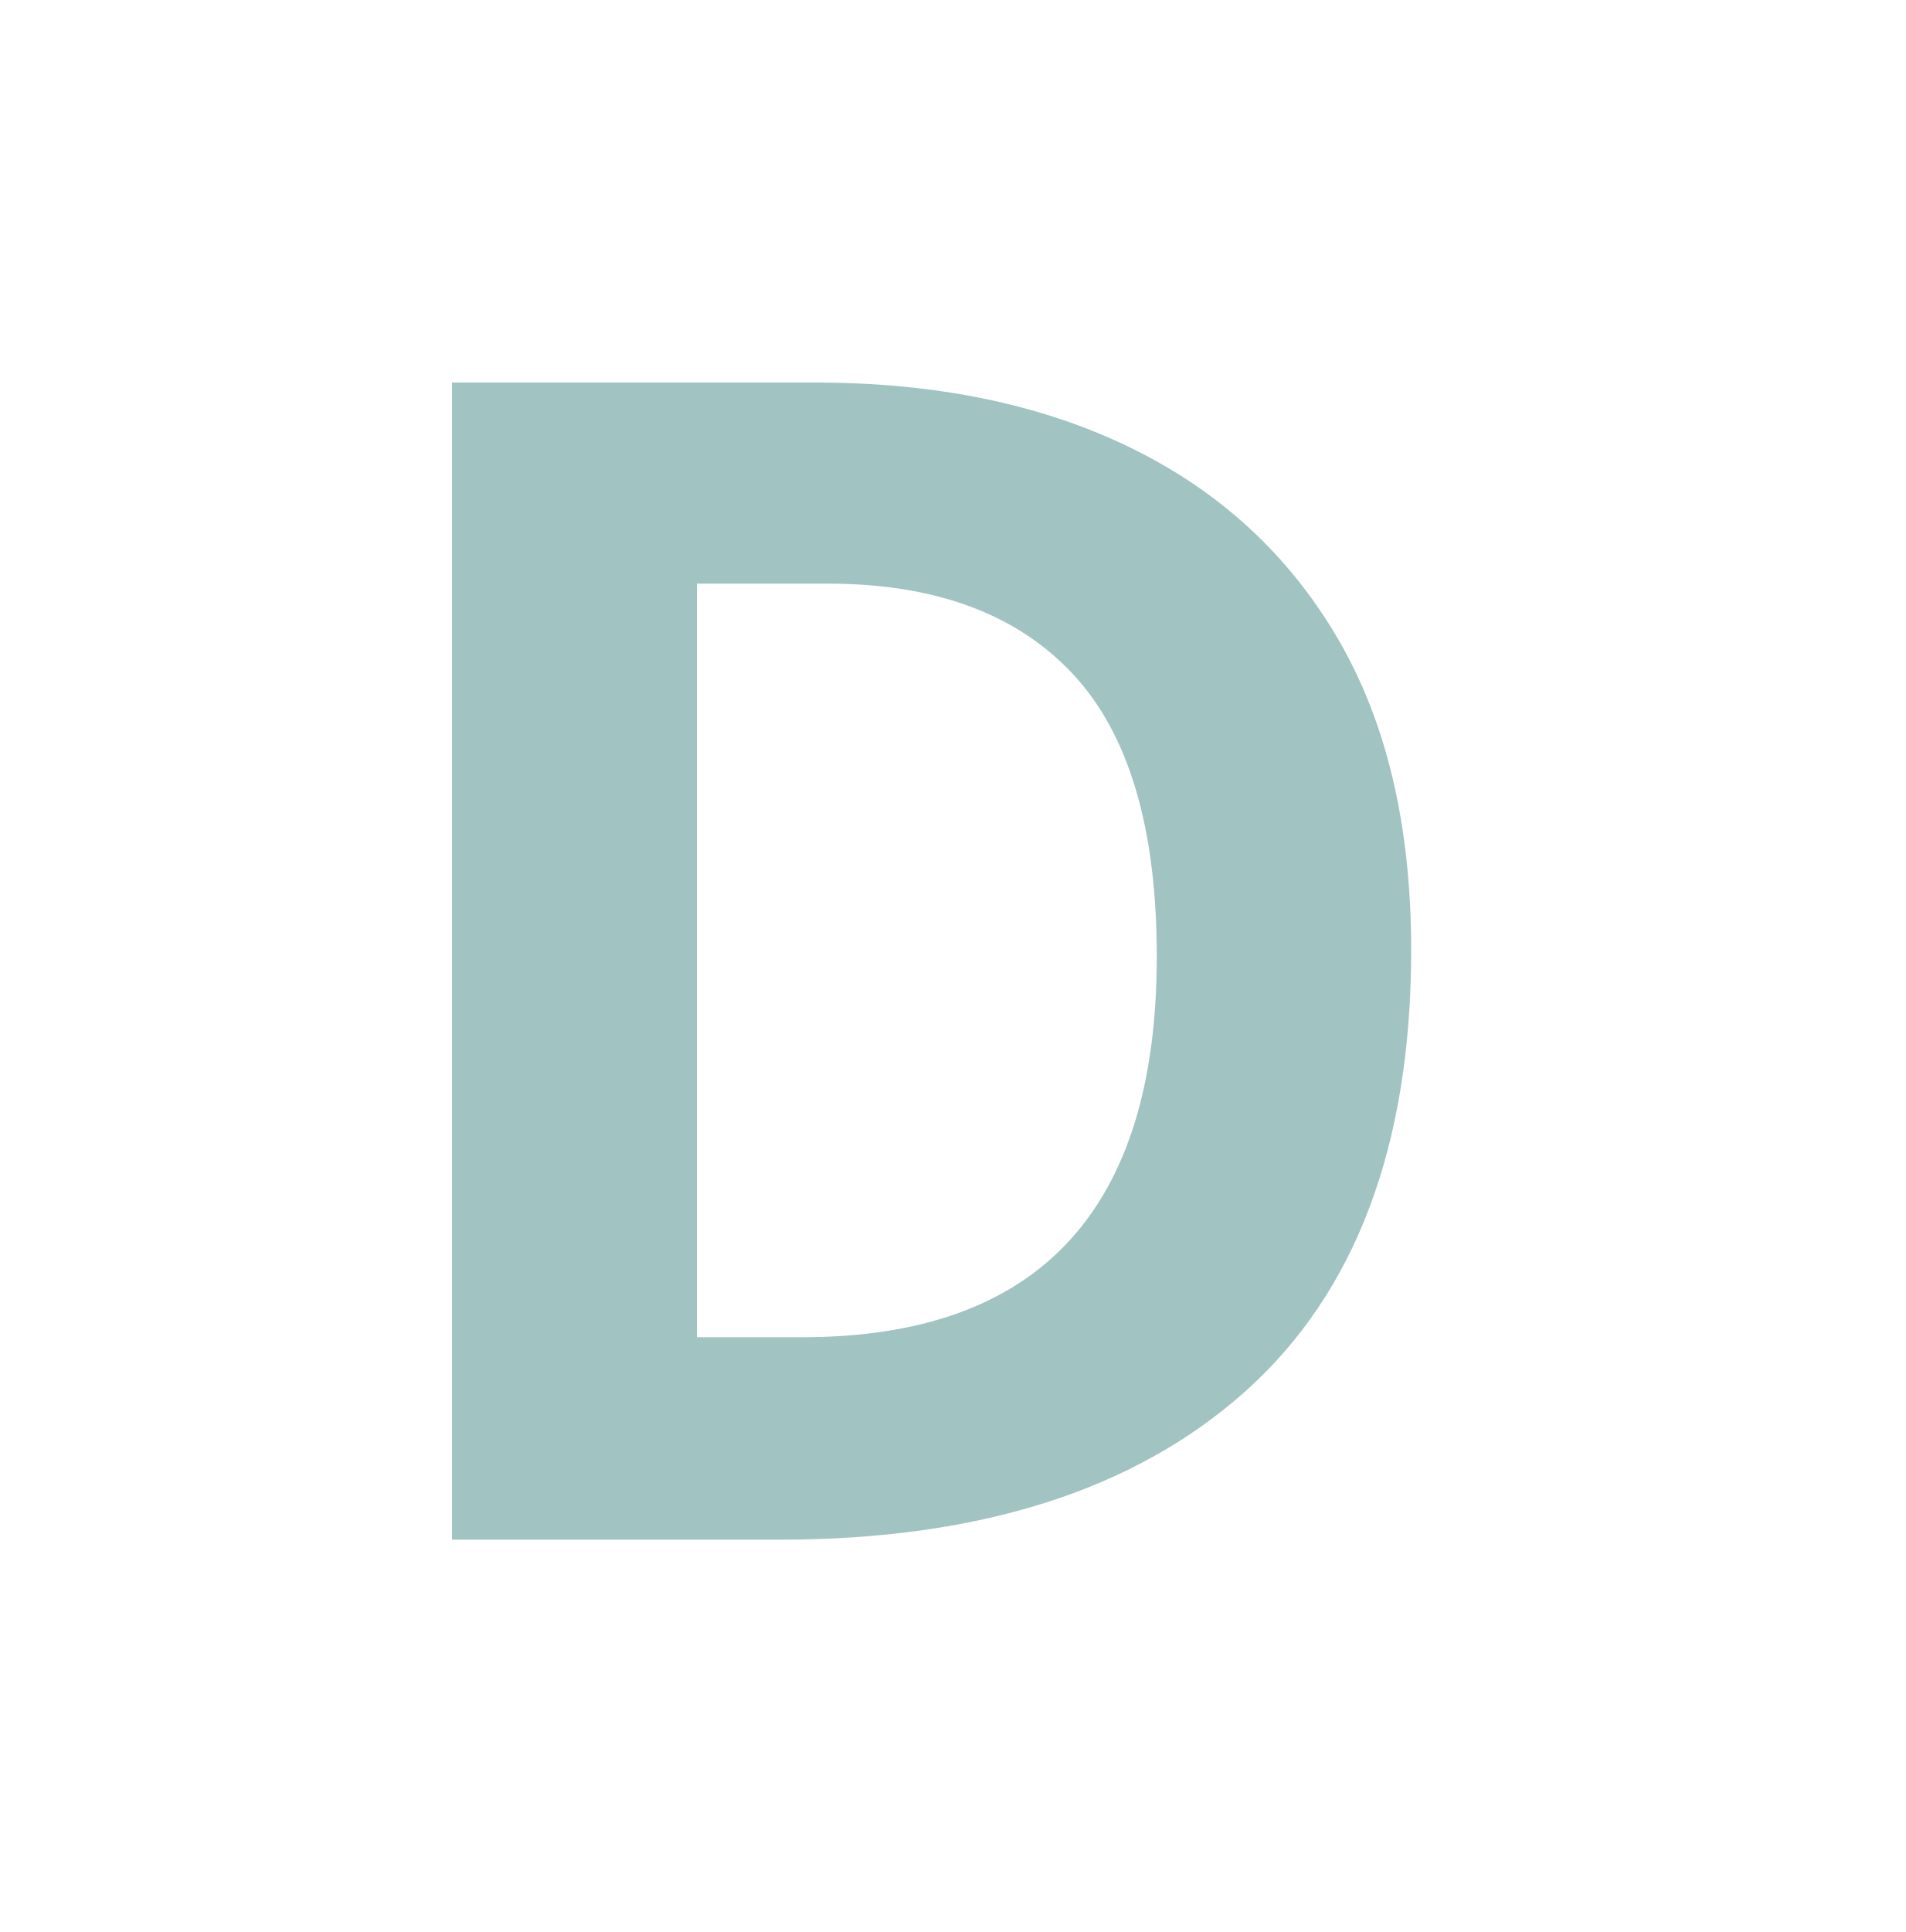
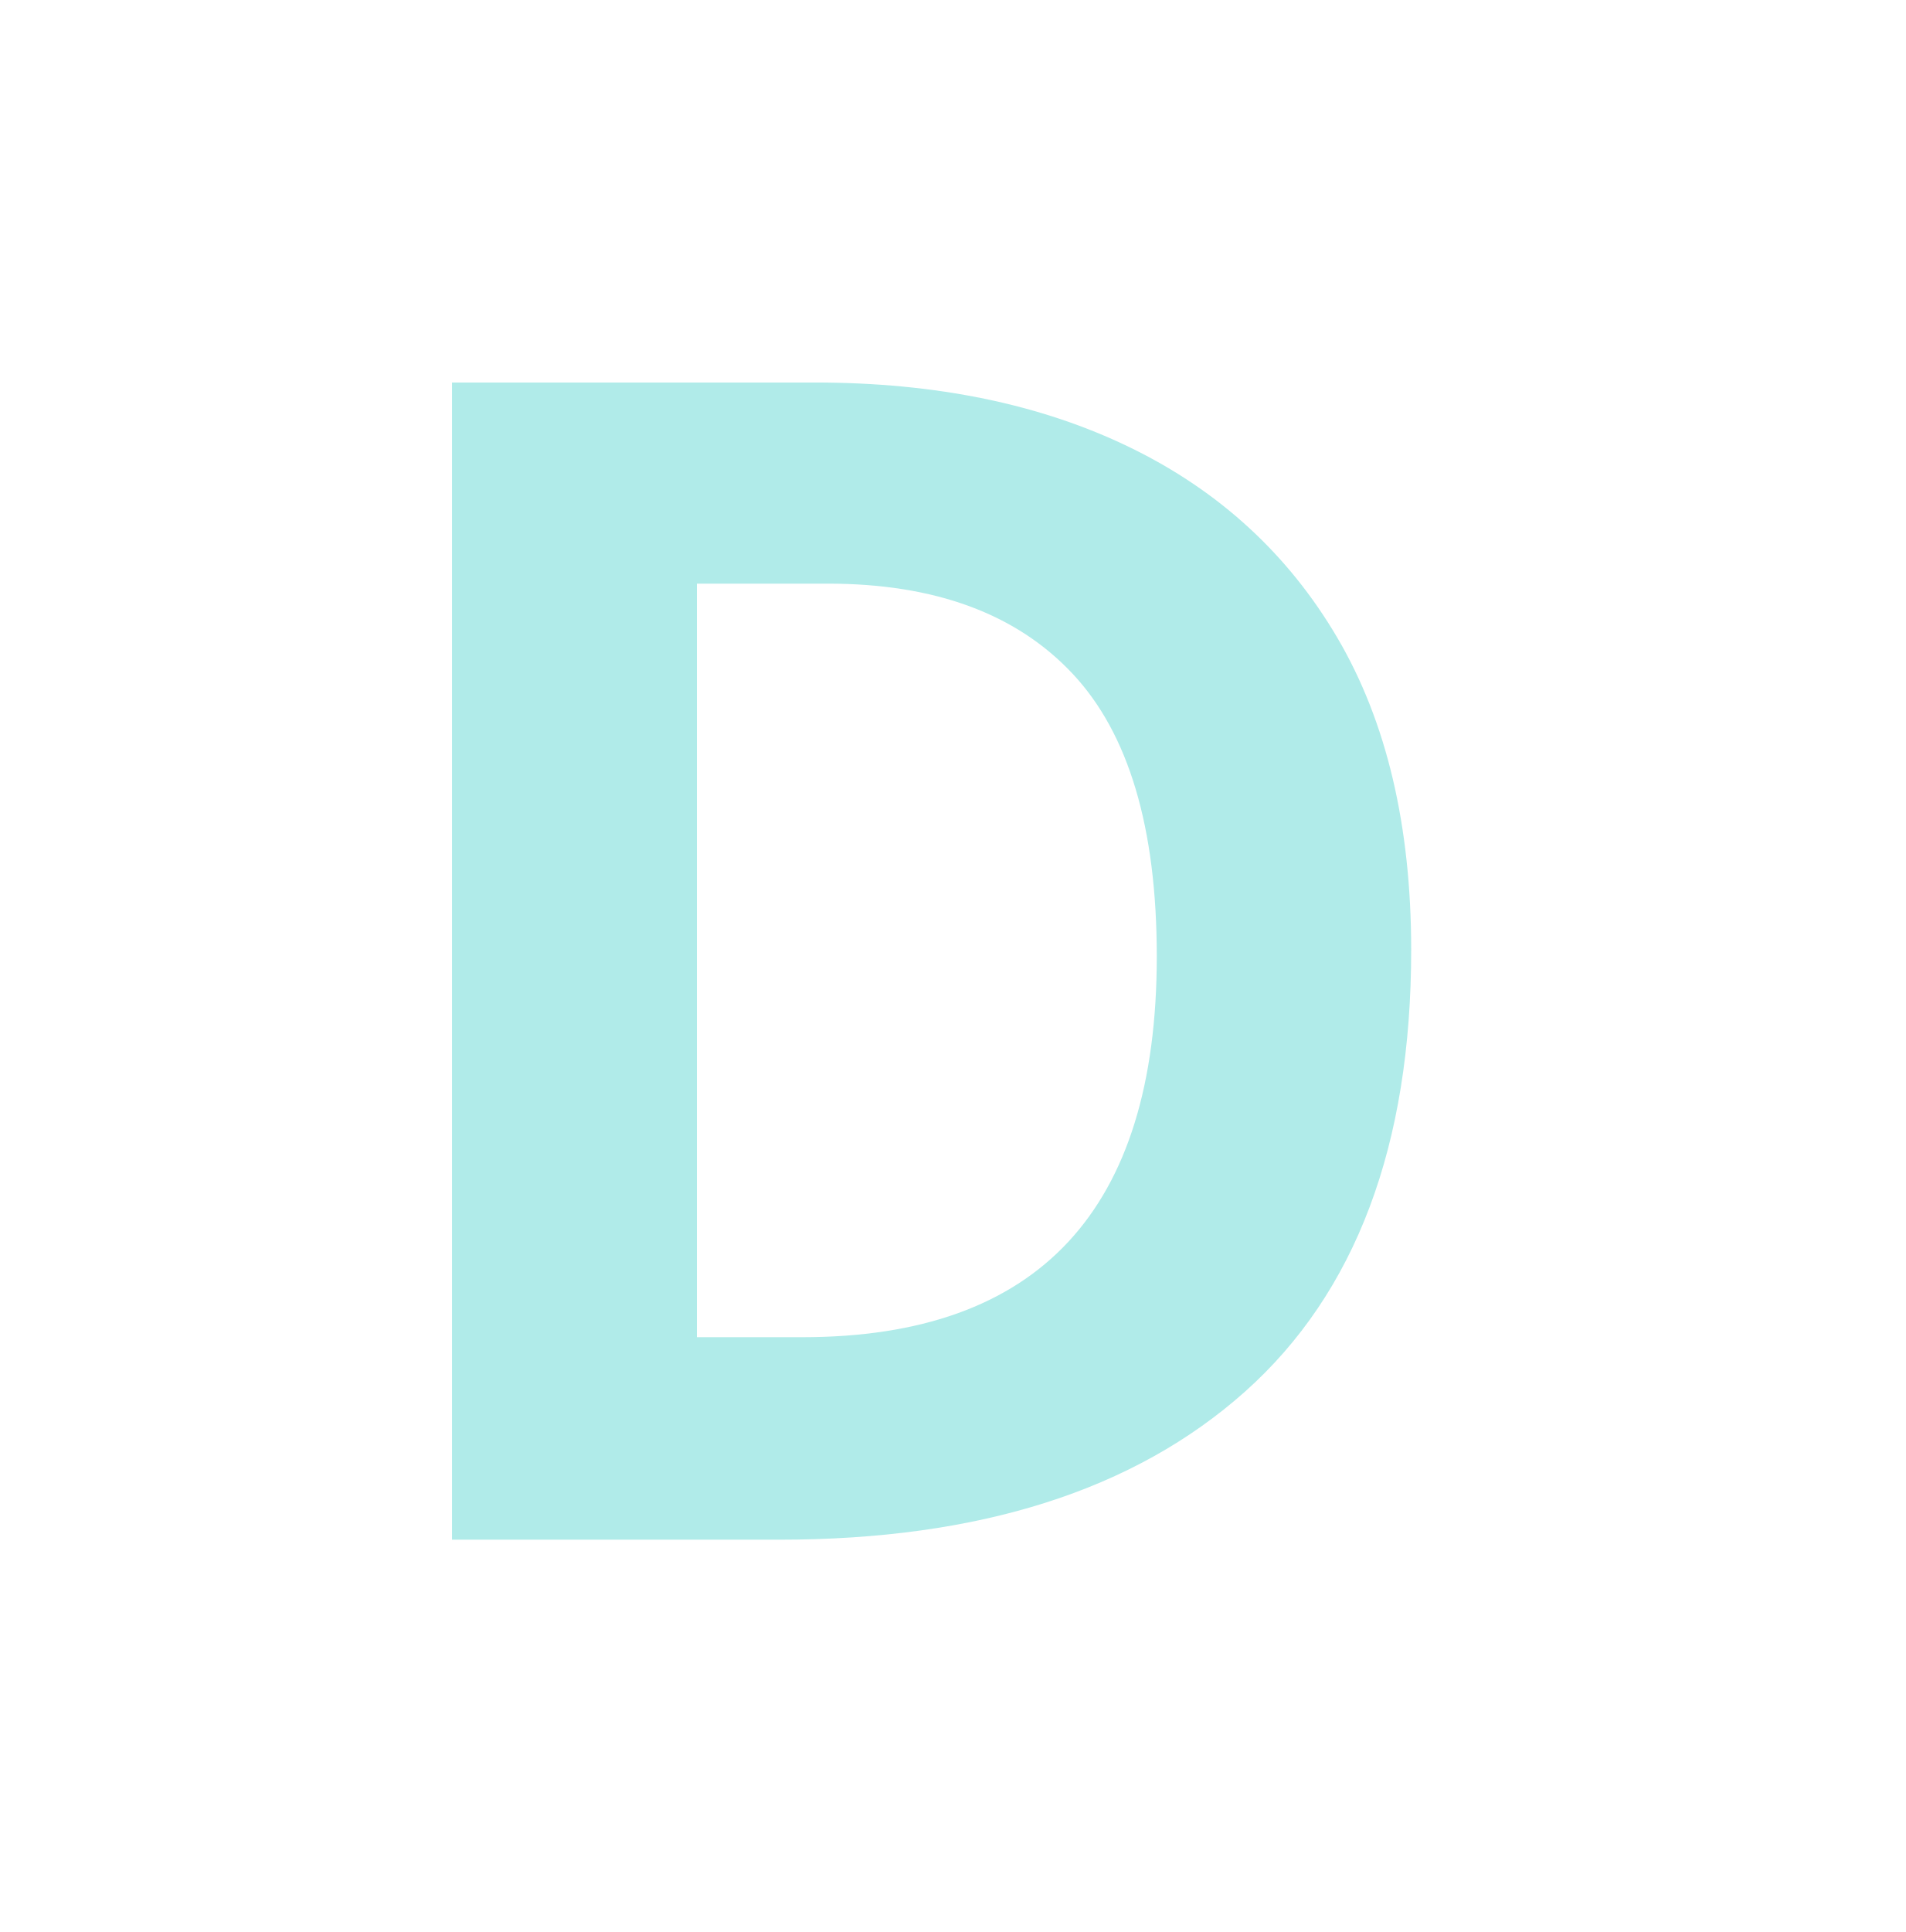
- <svg xmlns="http://www.w3.org/2000/svg" width="87.663mm" height="88.853mm" viewBox="0 0 87.663 88.853" version="1.1" id="svg8">
+ <svg xmlns="http://www.w3.org/2000/svg" id="svg8" version="1.1" viewBox="0 0 87.663 88.853" height="88.853mm" width="87.663mm">
  <defs id="defs2">
-     <clipPath id="clipPath847" clipPathUnits="userSpaceOnUse">
-       <rect transform="matrix(0.3981261,0.9173307,-0.9233016,0.3840756,0,0)" y="40.743" x="29.981" height="147.278" width="149.629" id="rect849" style="fill:none;stroke:#000000;stroke-width:1.578;stroke-miterlimit:4;stroke-dasharray:none;stroke-opacity:1" />
+     <clipPath clipPathUnits="userSpaceOnUse" id="clipPath847">
+       <rect style="fill:none;stroke:#000000;stroke-width:1.578;stroke-miterlimit:4;stroke-dasharray:none;stroke-opacity:1" id="rect849" width="149.629" height="147.278" x="29.981" y="40.743" transform="matrix(0.3981261,0.9173307,-0.9233016,0.3840756,0,0)" />
    </clipPath>
  </defs>
-   <g id="layer1" transform="translate(-66.21913,-66.43542)">
-     <text xml:space="preserve" style="font-style:normal;font-weight:normal;font-size:14.907px;line-height:1.25;font-family:sans-serif;fill:#a1c4c3;fill-opacity:1;stroke:none;stroke-width:0.373;" x="80.31" y="137.248" id="text880">
-       <tspan id="tspan878" x="80.31" y="137.248" style="font-style:normal;font-variant:normal;font-weight:600;font-stretch:normal;font-size:74.537px;font-family:'Avenir Next';-inkscape-font-specification:'Avenir Next Semi-Bold';fill:#a1c4c3;fill-opacity:1;stroke-width:0.373;">D</tspan>
+   <g transform="translate(-66.21913,-66.43542)" id="layer1">
+     <text id="text880" y="137.248" x="80.31" style="font-style:normal;font-weight:normal;font-size:14.907px;line-height:1.25;font-family:sans-serif;fill:#b0ebe9;fill-opacity:1;stroke:none;stroke-width:0.373;" xml:space="preserve">
+       <tspan style="font-style:normal;font-variant:normal;font-weight:600;font-stretch:normal;font-size:74.537px;font-family:'Avenir Next';-inkscape-font-specification:'Avenir Next Semi-Bold';fill:#b0ebe9;fill-opacity:1;stroke-width:0.373;" y="137.248" x="80.31" id="tspan878">D</tspan>
    </text>
  </g>
</svg>
